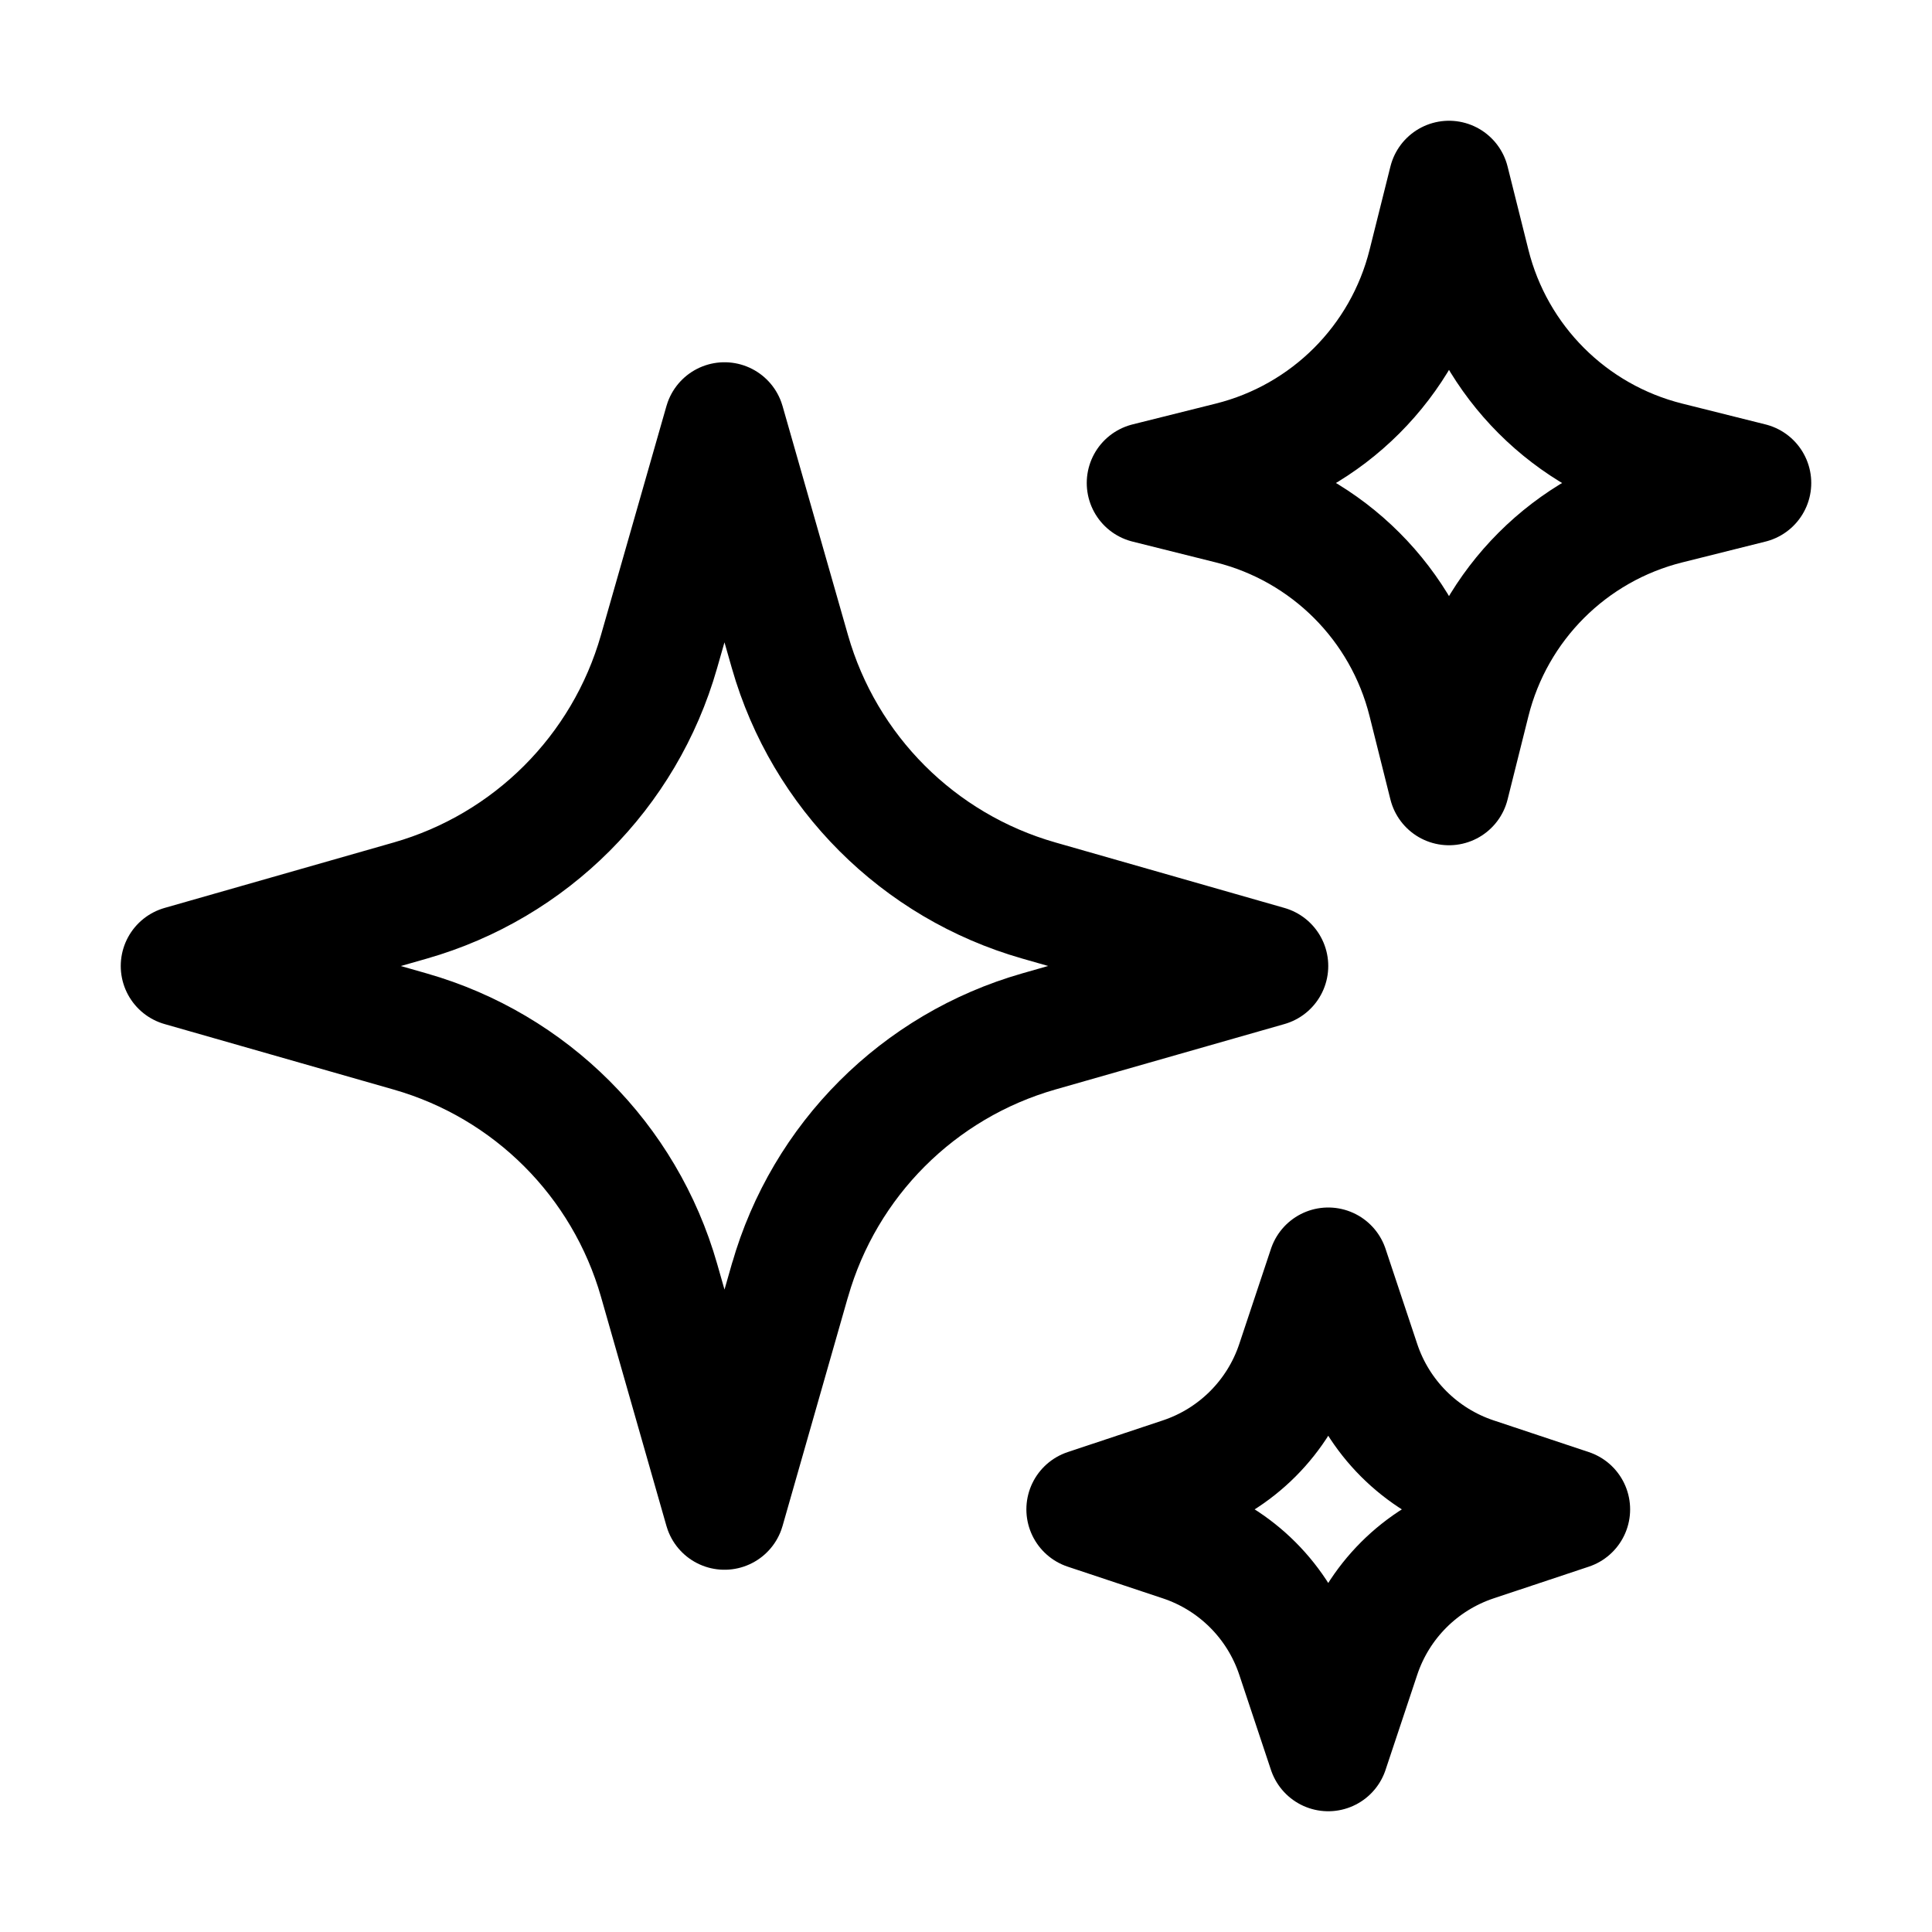
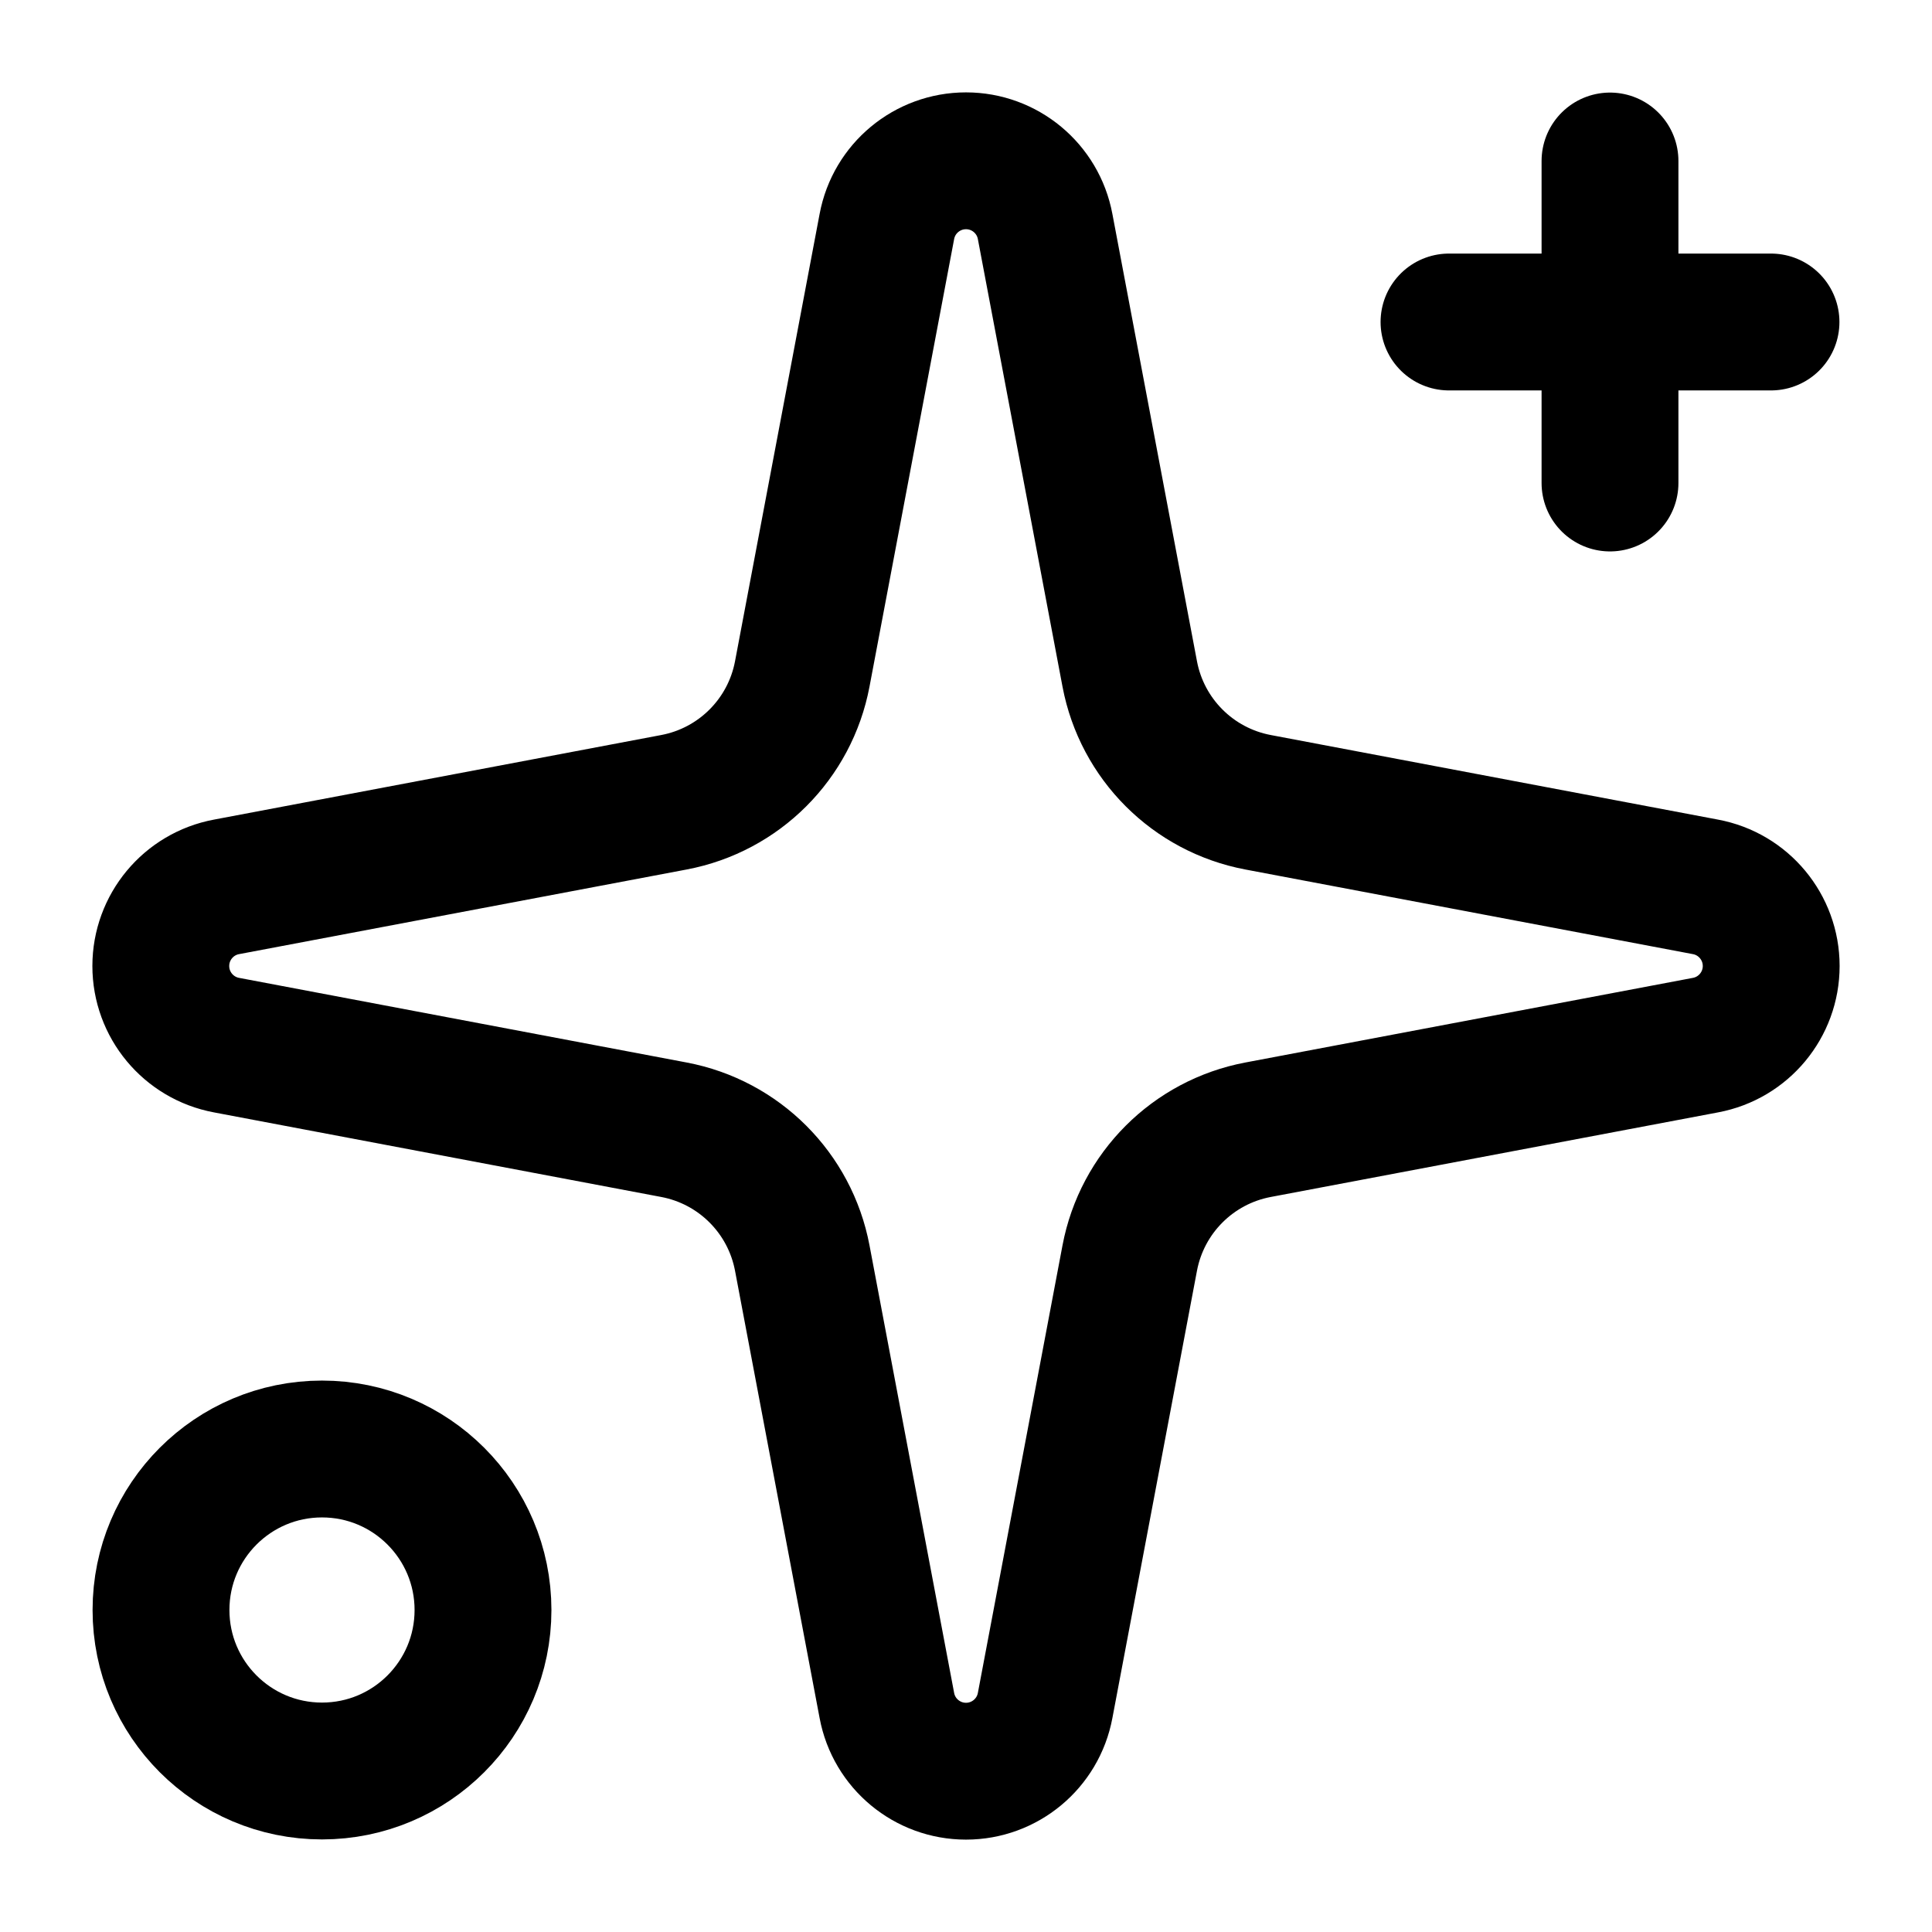
- <svg xmlns="http://www.w3.org/2000/svg" fill="none" viewBox="0 0 24 24" stroke-width="1.5" stroke="currentColor" class="size-6">
-   <path stroke-linecap="round" stroke-linejoin="round" d="M9.813 15.904 9 18.75l-.813-2.846a4.5 4.5 0 0 0-3.09-3.09L2.25 12l2.846-.813a4.5 4.5 0 0 0 3.09-3.09L9 5.25l.813 2.846a4.5 4.5 0 0 0 3.09 3.09L15.75 12l-2.846.813a4.5 4.5 0 0 0-3.09 3.09ZM18.259 8.715 18 9.75l-.259-1.035a3.375 3.375 0 0 0-2.455-2.456L14.25 6l1.036-.259a3.375 3.375 0 0 0 2.455-2.456L18 2.25l.259 1.035a3.375 3.375 0 0 0 2.456 2.456L21.75 6l-1.035.259a3.375 3.375 0 0 0-2.456 2.456ZM16.894 20.567 16.5 21.75l-.394-1.183a2.25 2.25 0 0 0-1.423-1.423L13.5 18.75l1.183-.394a2.25 2.25 0 0 0 1.423-1.423l.394-1.183.394 1.183a2.25 2.25 0 0 0 1.423 1.423l1.183.394-1.183.394a2.25 2.25 0 0 0-1.423 1.423Z" />
+ <svg xmlns="http://www.w3.org/2000/svg" width="24" height="24" viewBox="0 0 24 24" fill="none" stroke="currentColor" stroke-width="1.7" stroke-linecap="round" stroke-linejoin="round" aria-hidden="true">
+   <path d="M11.017 2.814a1 1 0 0 1 1.966 0l1.051 5.558a2 2 0 0 0 1.594 1.594l5.558 1.051a1 1 0 0 1 0 1.966l-5.558 1.051a2 2 0 0 0-1.594 1.594l-1.051 5.558a1 1 0 0 1-1.966 0l-1.051-5.558a2 2 0 0 0-1.594-1.594l-5.558-1.051a1 1 0 0 1 0-1.966l5.558-1.051a2 2 0 0 0 1.594-1.594z" />
+   <path d="M20 2v4" />
+   <path d="M22 4h-4" />
+   <circle cx="4" cy="20" r="2" />
</svg>
